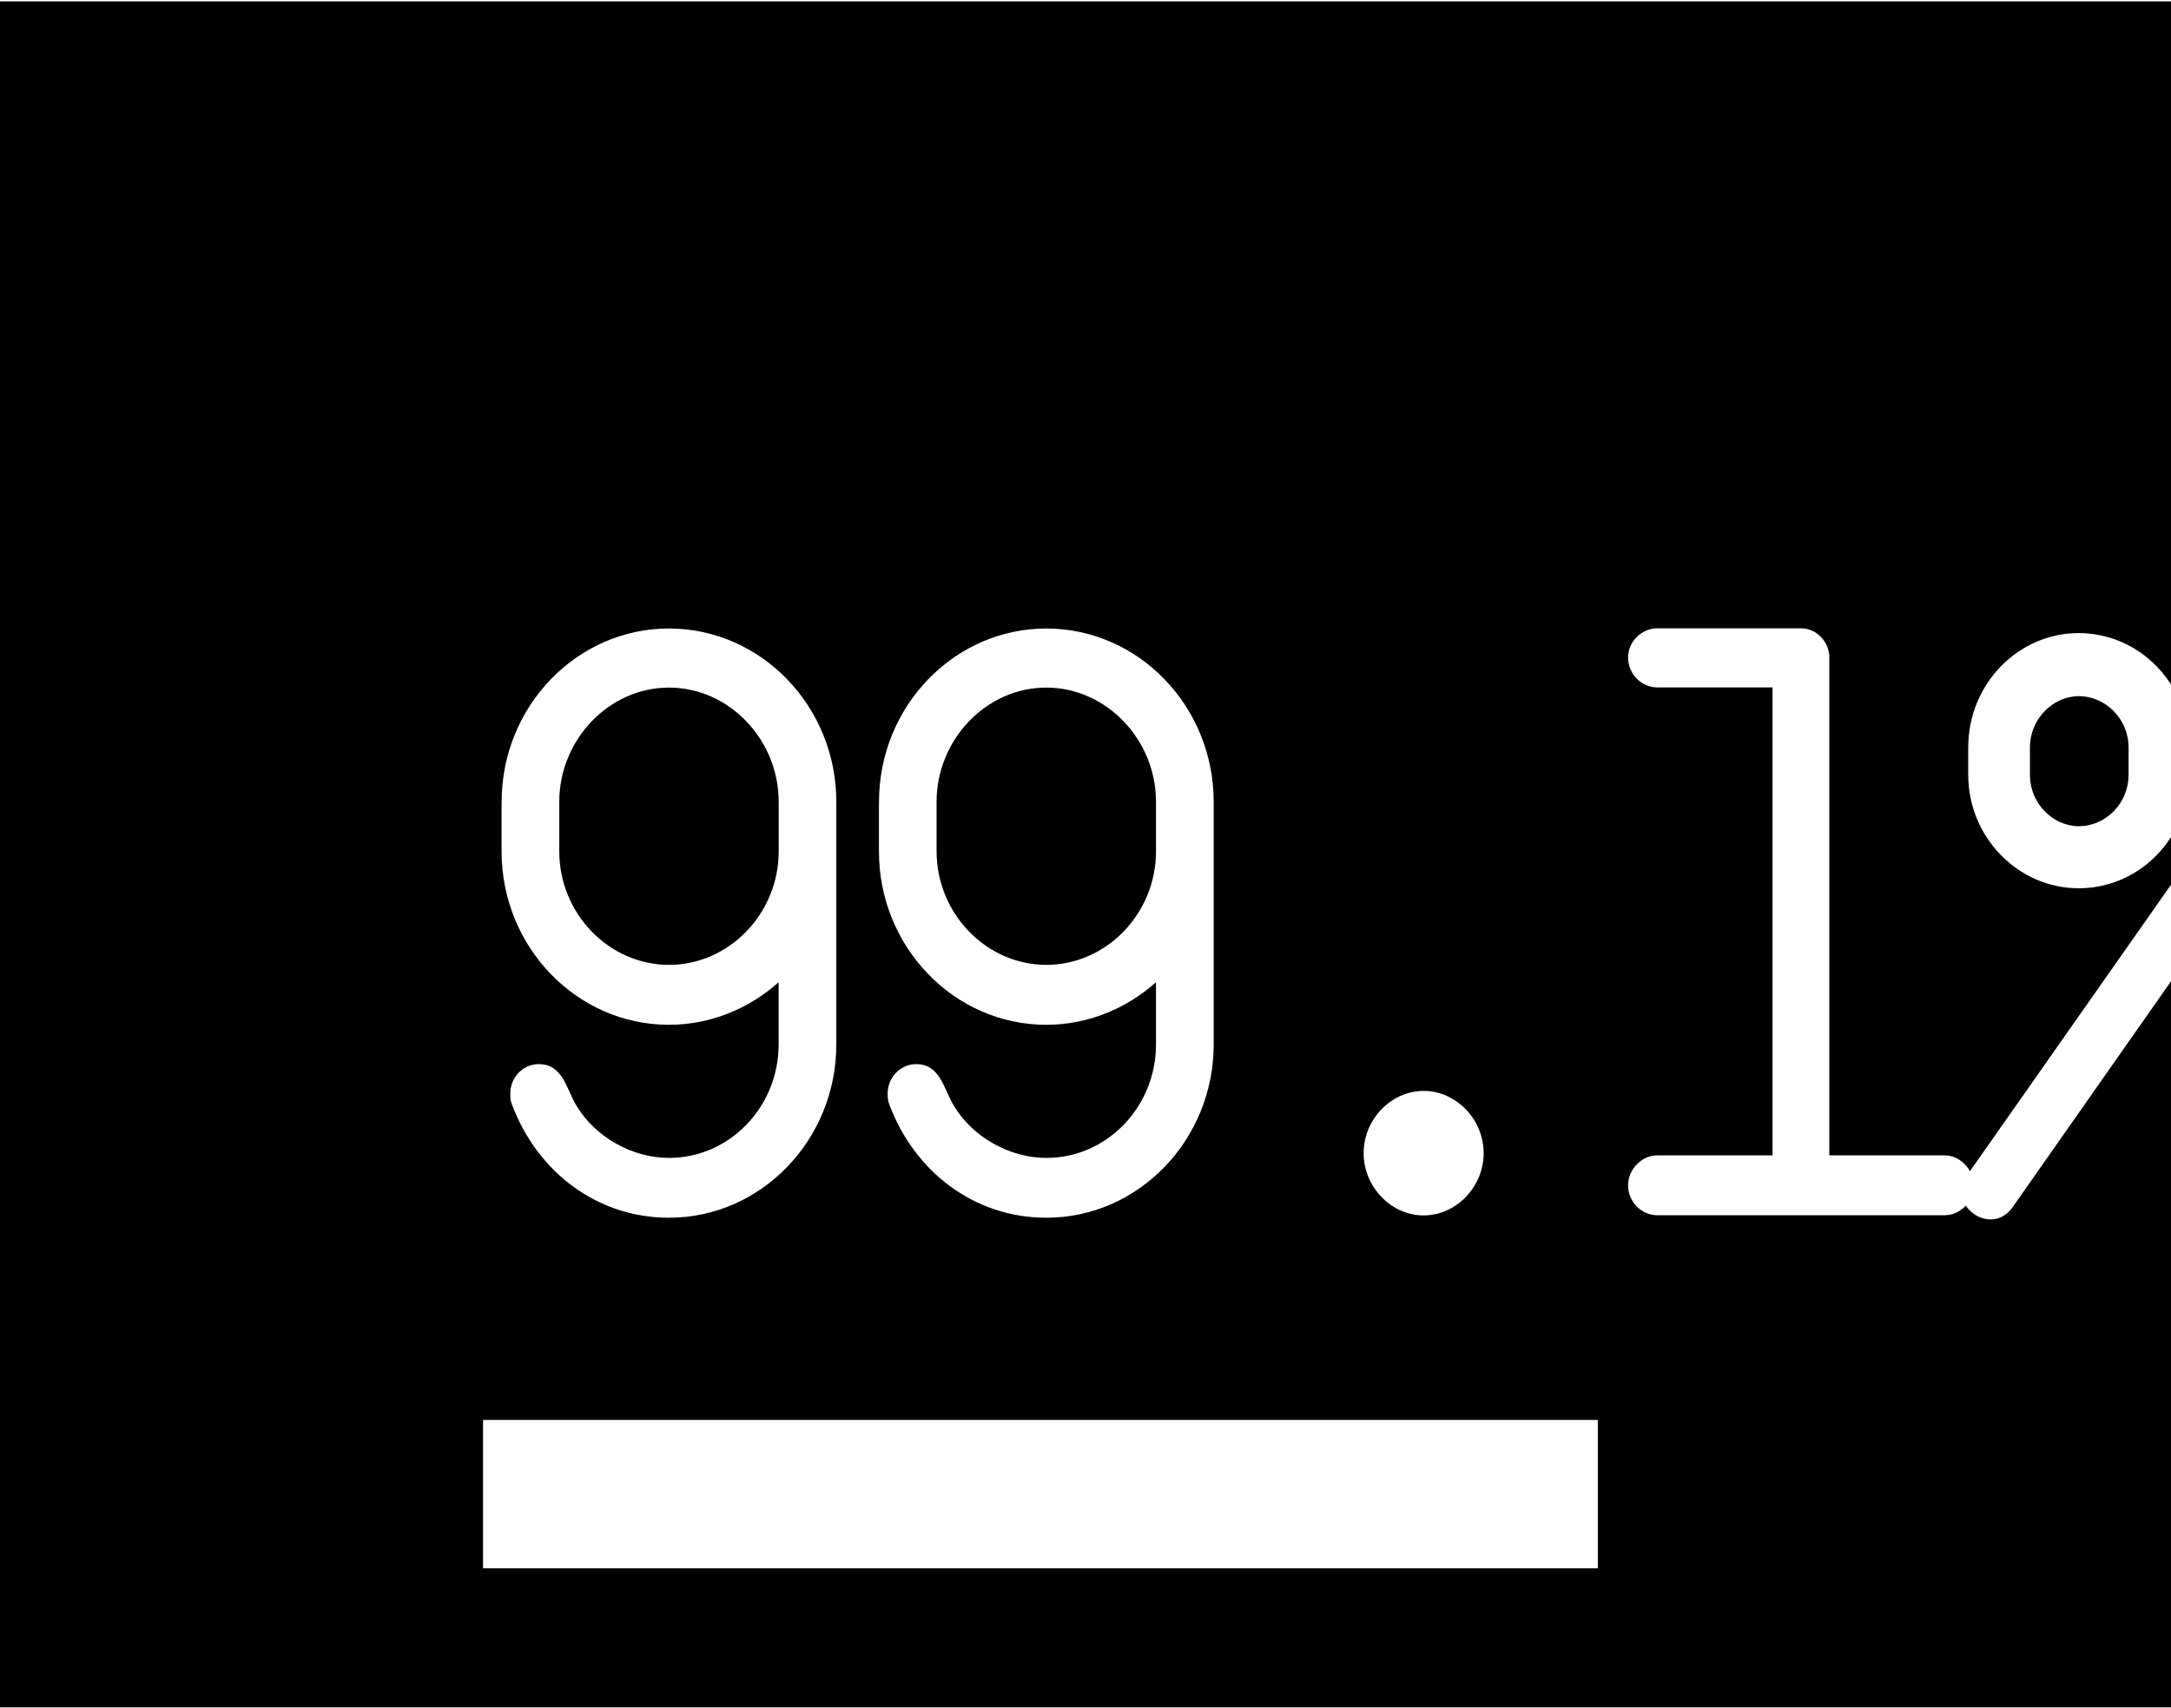
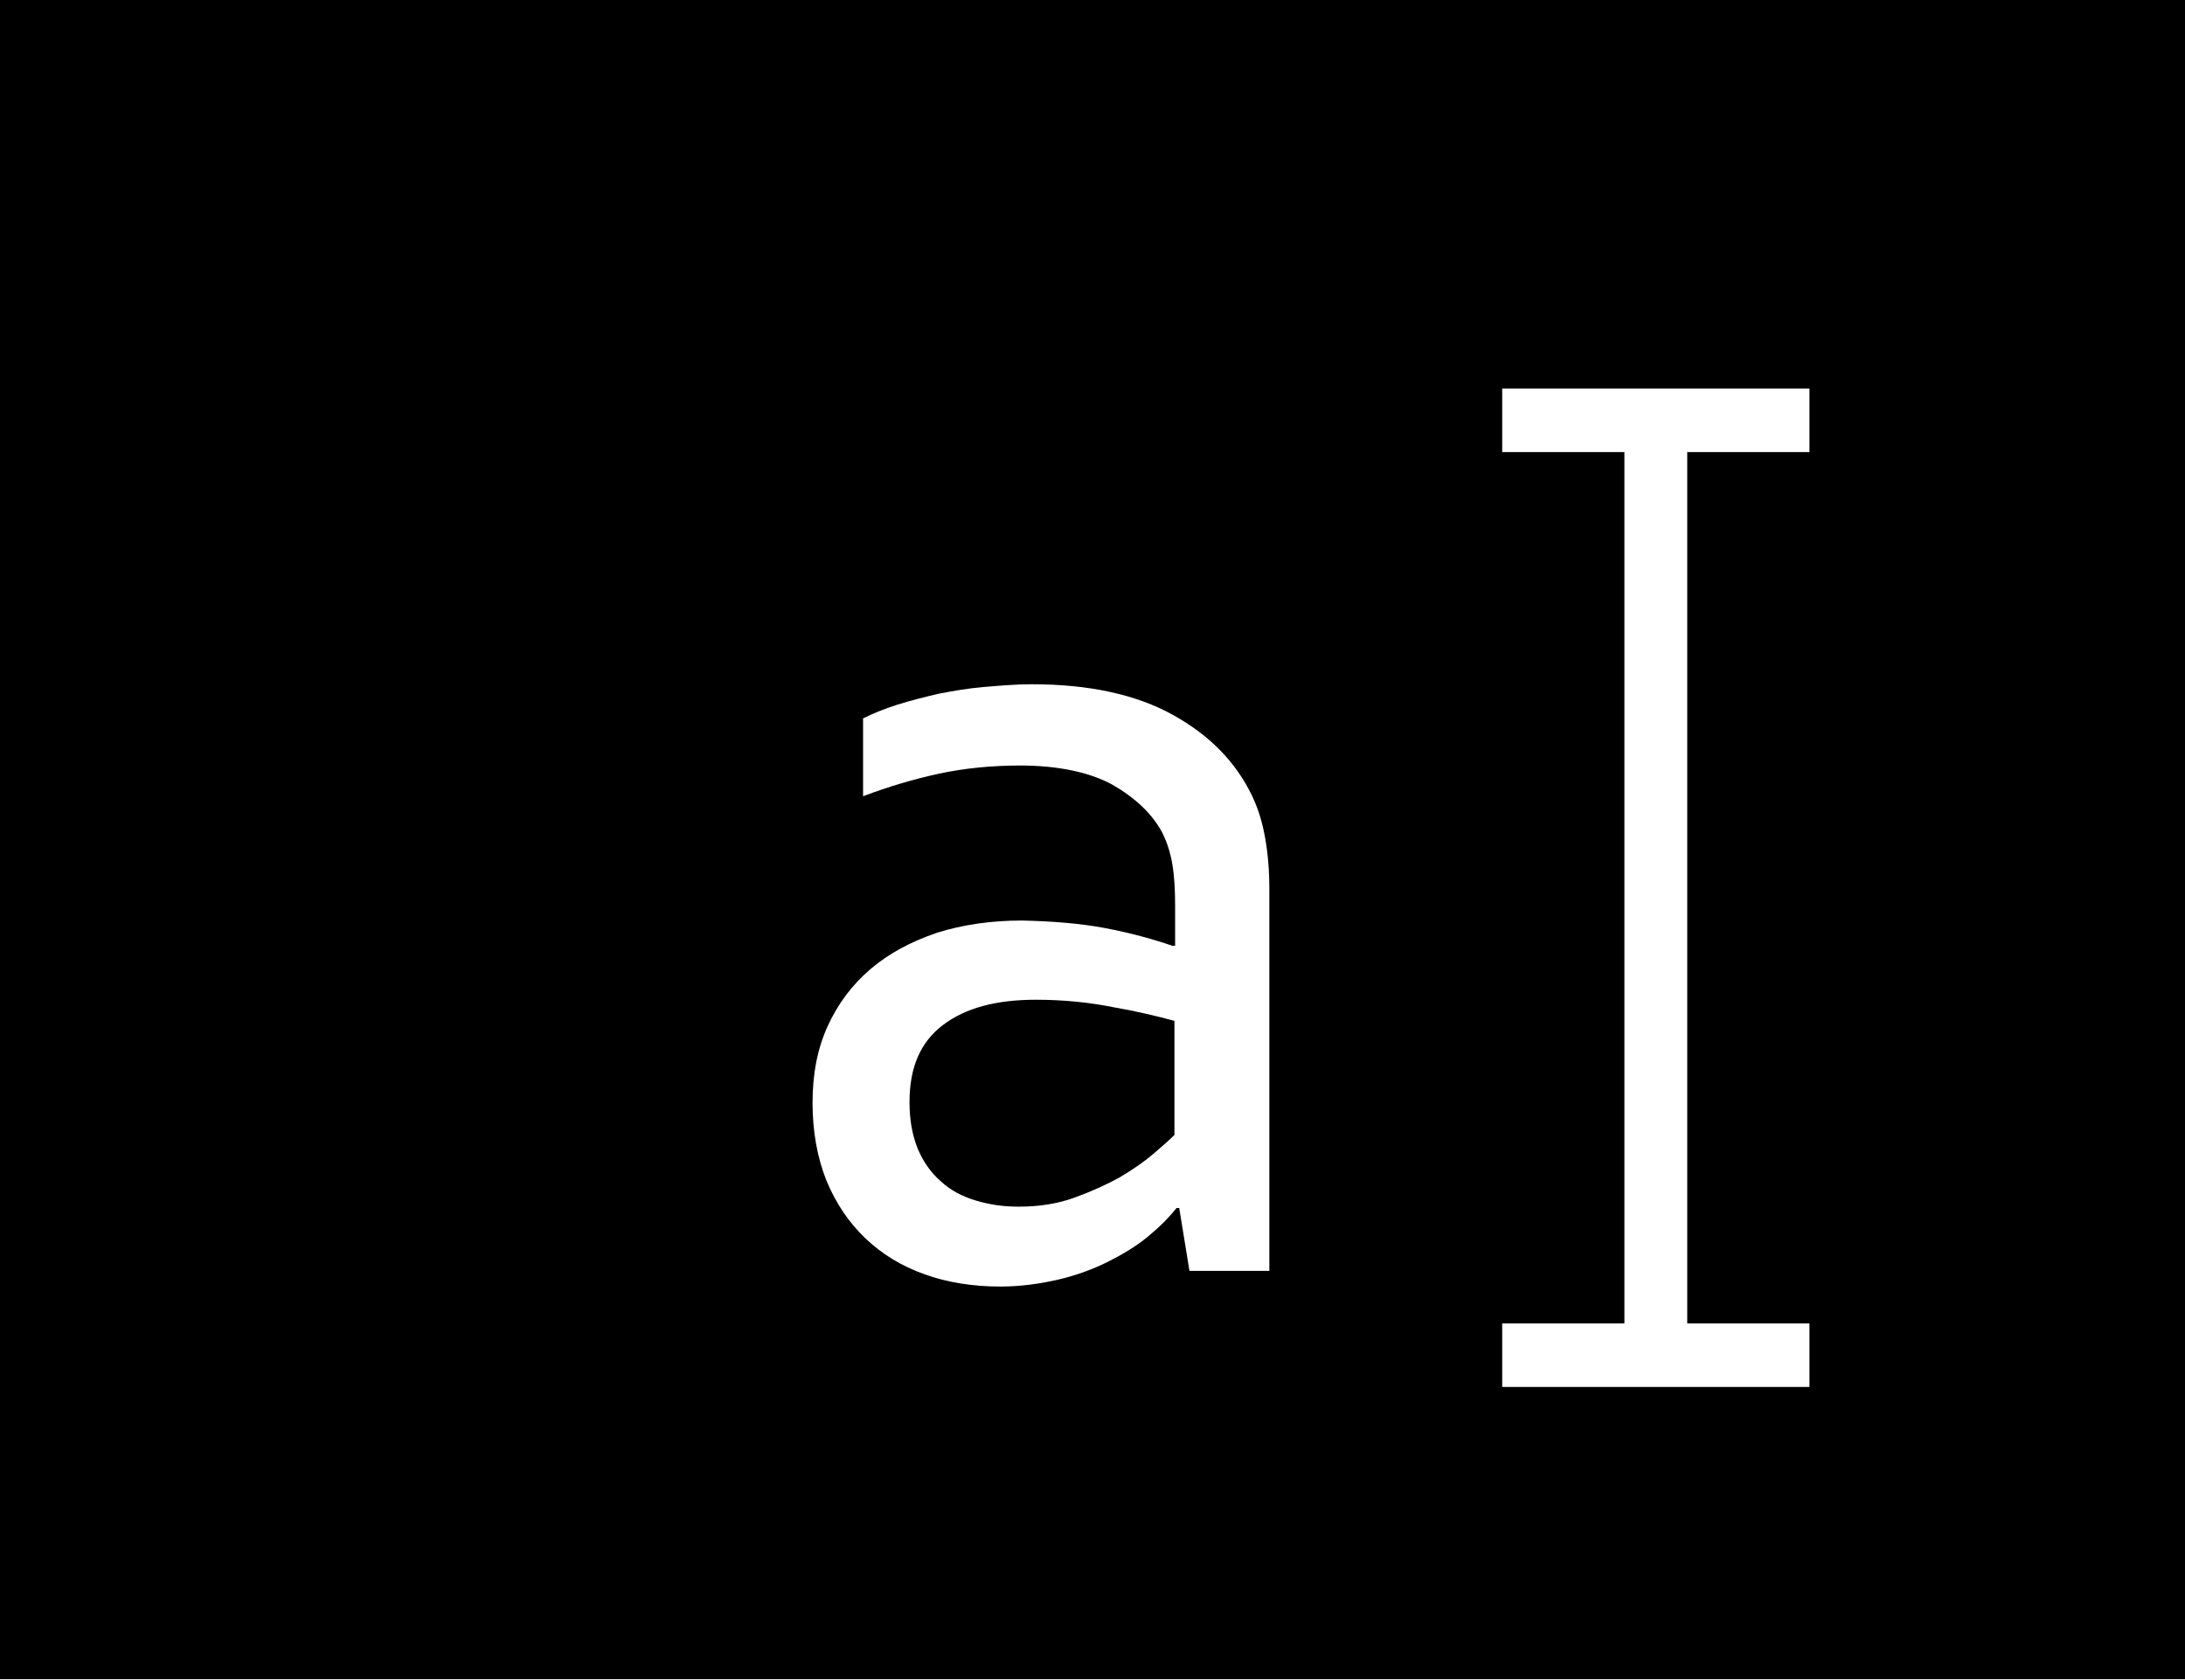
- <svg xmlns="http://www.w3.org/2000/svg" viewBox="0 0 356 280">
-   <path d="M109.7 158.23c9.84 0 17.99-8.4 17.99-18.6v-8.14c0-10.21-8.15-18.73-17.99-18.73-9.84 0-17.99 8.53-17.99 18.73v8.14c0 10.2 8.15 18.6 17.99 18.6z" />
-   <path d="M356.46 113.01V.23H0V280h356.46v-98.41c-.01-.3-.04-.59-.04-.89v-4.65c0-.3.03-.59.04-.89v-14.89L330.01 198c-2.25 3.16-6.09 2.14-7.66-.29-.88.97-2.12 1.58-3.48 1.58h-47.11c-2.59 0-4.79-2.2-4.79-4.91 0-2.58 2.2-4.91 4.79-4.91h18.9v-76.74h-18.9c-2.59 0-4.79-2.2-4.79-4.91 0-2.58 2.2-4.78 4.79-4.78h23.55c2.59 0 4.66 2.2 4.66 4.78v81.65h18.9c1.77 0 3.33 1.09 4.16 2.6l33.42-47.62v-7.91c-3.14 5.44-8.9 9.13-15.58 9.13-9.97 0-18.12-8.4-18.12-18.6v-4.52c0-10.33 8.15-18.73 18.12-18.73 6.7.02 12.45 3.71 15.59 9.19zM233.45 178.9c5.31 0 9.84 4.65 9.84 10.21 0 5.56-4.53 10.21-9.84 10.21s-9.84-4.65-9.84-10.21c0-5.56 4.53-10.21 9.84-10.21zm-89.31-47.41c0-15.63 12.3-28.42 27.44-28.42s27.44 12.79 27.44 28.42v39.79c0 15.63-12.29 28.42-27.44 28.42-11.78 0-21.61-7.49-25.76-18.6-.26-.65-.26-1.16-.26-1.81 0-2.58 2.07-4.78 4.66-4.78 4.01 0 4.53 4.13 6.21 6.85 3.11 5.17 9.19 8.53 15.14 8.53 9.97 0 17.99-8.4 17.99-18.6v-10.21c-4.92 4.39-11.26 6.98-17.99 6.98-15.14 0-27.44-12.79-27.44-28.42v-8.15zm-61.88 0c0-15.63 12.3-28.42 27.44-28.42s27.44 12.79 27.44 28.42v39.79c0 15.63-12.3 28.42-27.44 28.42-11.78 0-21.61-7.49-25.76-18.6-.26-.65-.26-1.16-.26-1.81 0-2.58 2.07-4.78 4.66-4.78 4.01 0 4.53 4.13 6.21 6.85 3.11 5.17 9.19 8.53 15.14 8.53 9.97 0 17.99-8.4 17.99-18.6v-10.21c-4.92 4.39-11.26 6.98-17.99 6.98-15.14 0-27.44-12.79-27.44-28.42v-8.15zm179.76 125.7H79.21v-24.33h182.8v24.33z" />
-   <path d="M332.87 122.57v4.52c0 4.65 3.75 8.4 8.02 8.4 4.4 0 8.15-3.75 8.15-8.4v-4.52c0-4.65-3.75-8.4-8.15-8.4-4.27 0-8.02 3.75-8.02 8.4zm-161.3 35.66c9.84 0 17.99-8.4 17.99-18.6v-8.14c0-10.21-8.15-18.73-17.99-18.73-9.84 0-17.99 8.53-17.99 18.73v8.14c.01 10.2 8.16 18.6 17.99 18.6z" />
+ <svg xmlns="http://www.w3.org/2000/svg" viewBox="0 0 32 24.59">
+   <g>
+     <path d="M15.17 14.64c-.58 0-1.03.12-1.36.37-.33.25-.49.62-.49 1.13 0 .26.04.48.12.68.08.19.19.35.34.48.14.13.31.22.51.28.2.06.4.09.63.09.29 0 .56-.04.81-.13s.47-.19.67-.3c.2-.12.36-.23.5-.35.14-.12.24-.21.3-.27v-1.67c-.25-.07-.55-.14-.89-.2-.35-.07-.73-.11-1.14-.11z" />
+     <path d="M0 0v24.59h32V0H0zm18.56 18.61h-1.14l-.15-.92h-.04c-.11.14-.25.28-.42.42-.17.14-.37.26-.59.37-.22.11-.47.2-.73.26s-.55.1-.84.1c-.4 0-.78-.06-1.11-.18-.34-.12-.63-.3-.87-.53-.24-.23-.43-.51-.57-.85-.13-.33-.2-.71-.2-1.13 0-.42.07-.79.22-1.12s.36-.61.63-.84c.27-.23.59-.4.97-.53.38-.12.8-.18 1.25-.18.43.01.84.04 1.21.11s.7.16.99.26h.04v-.58c0-.23-.01-.43-.04-.61s-.08-.33-.15-.47c-.15-.28-.4-.51-.73-.7-.33-.18-.79-.28-1.35-.28-.42 0-.82.04-1.19.12-.37.08-.74.19-1.11.33v-1.14c.14-.07.31-.14.5-.2s.39-.11.6-.16c.21-.04.43-.08.67-.1s.47-.04.7-.04c.84 0 1.53.15 2.07.45.54.3.92.69 1.16 1.19.09.19.15.39.19.62.04.23.06.47.06.74v5.59zM26.5 6.62h-1.79v12.76h1.79v.93H22v-.93h1.79V6.62H22v-.93h4.5v.93z" />
+   </g>
</svg>
